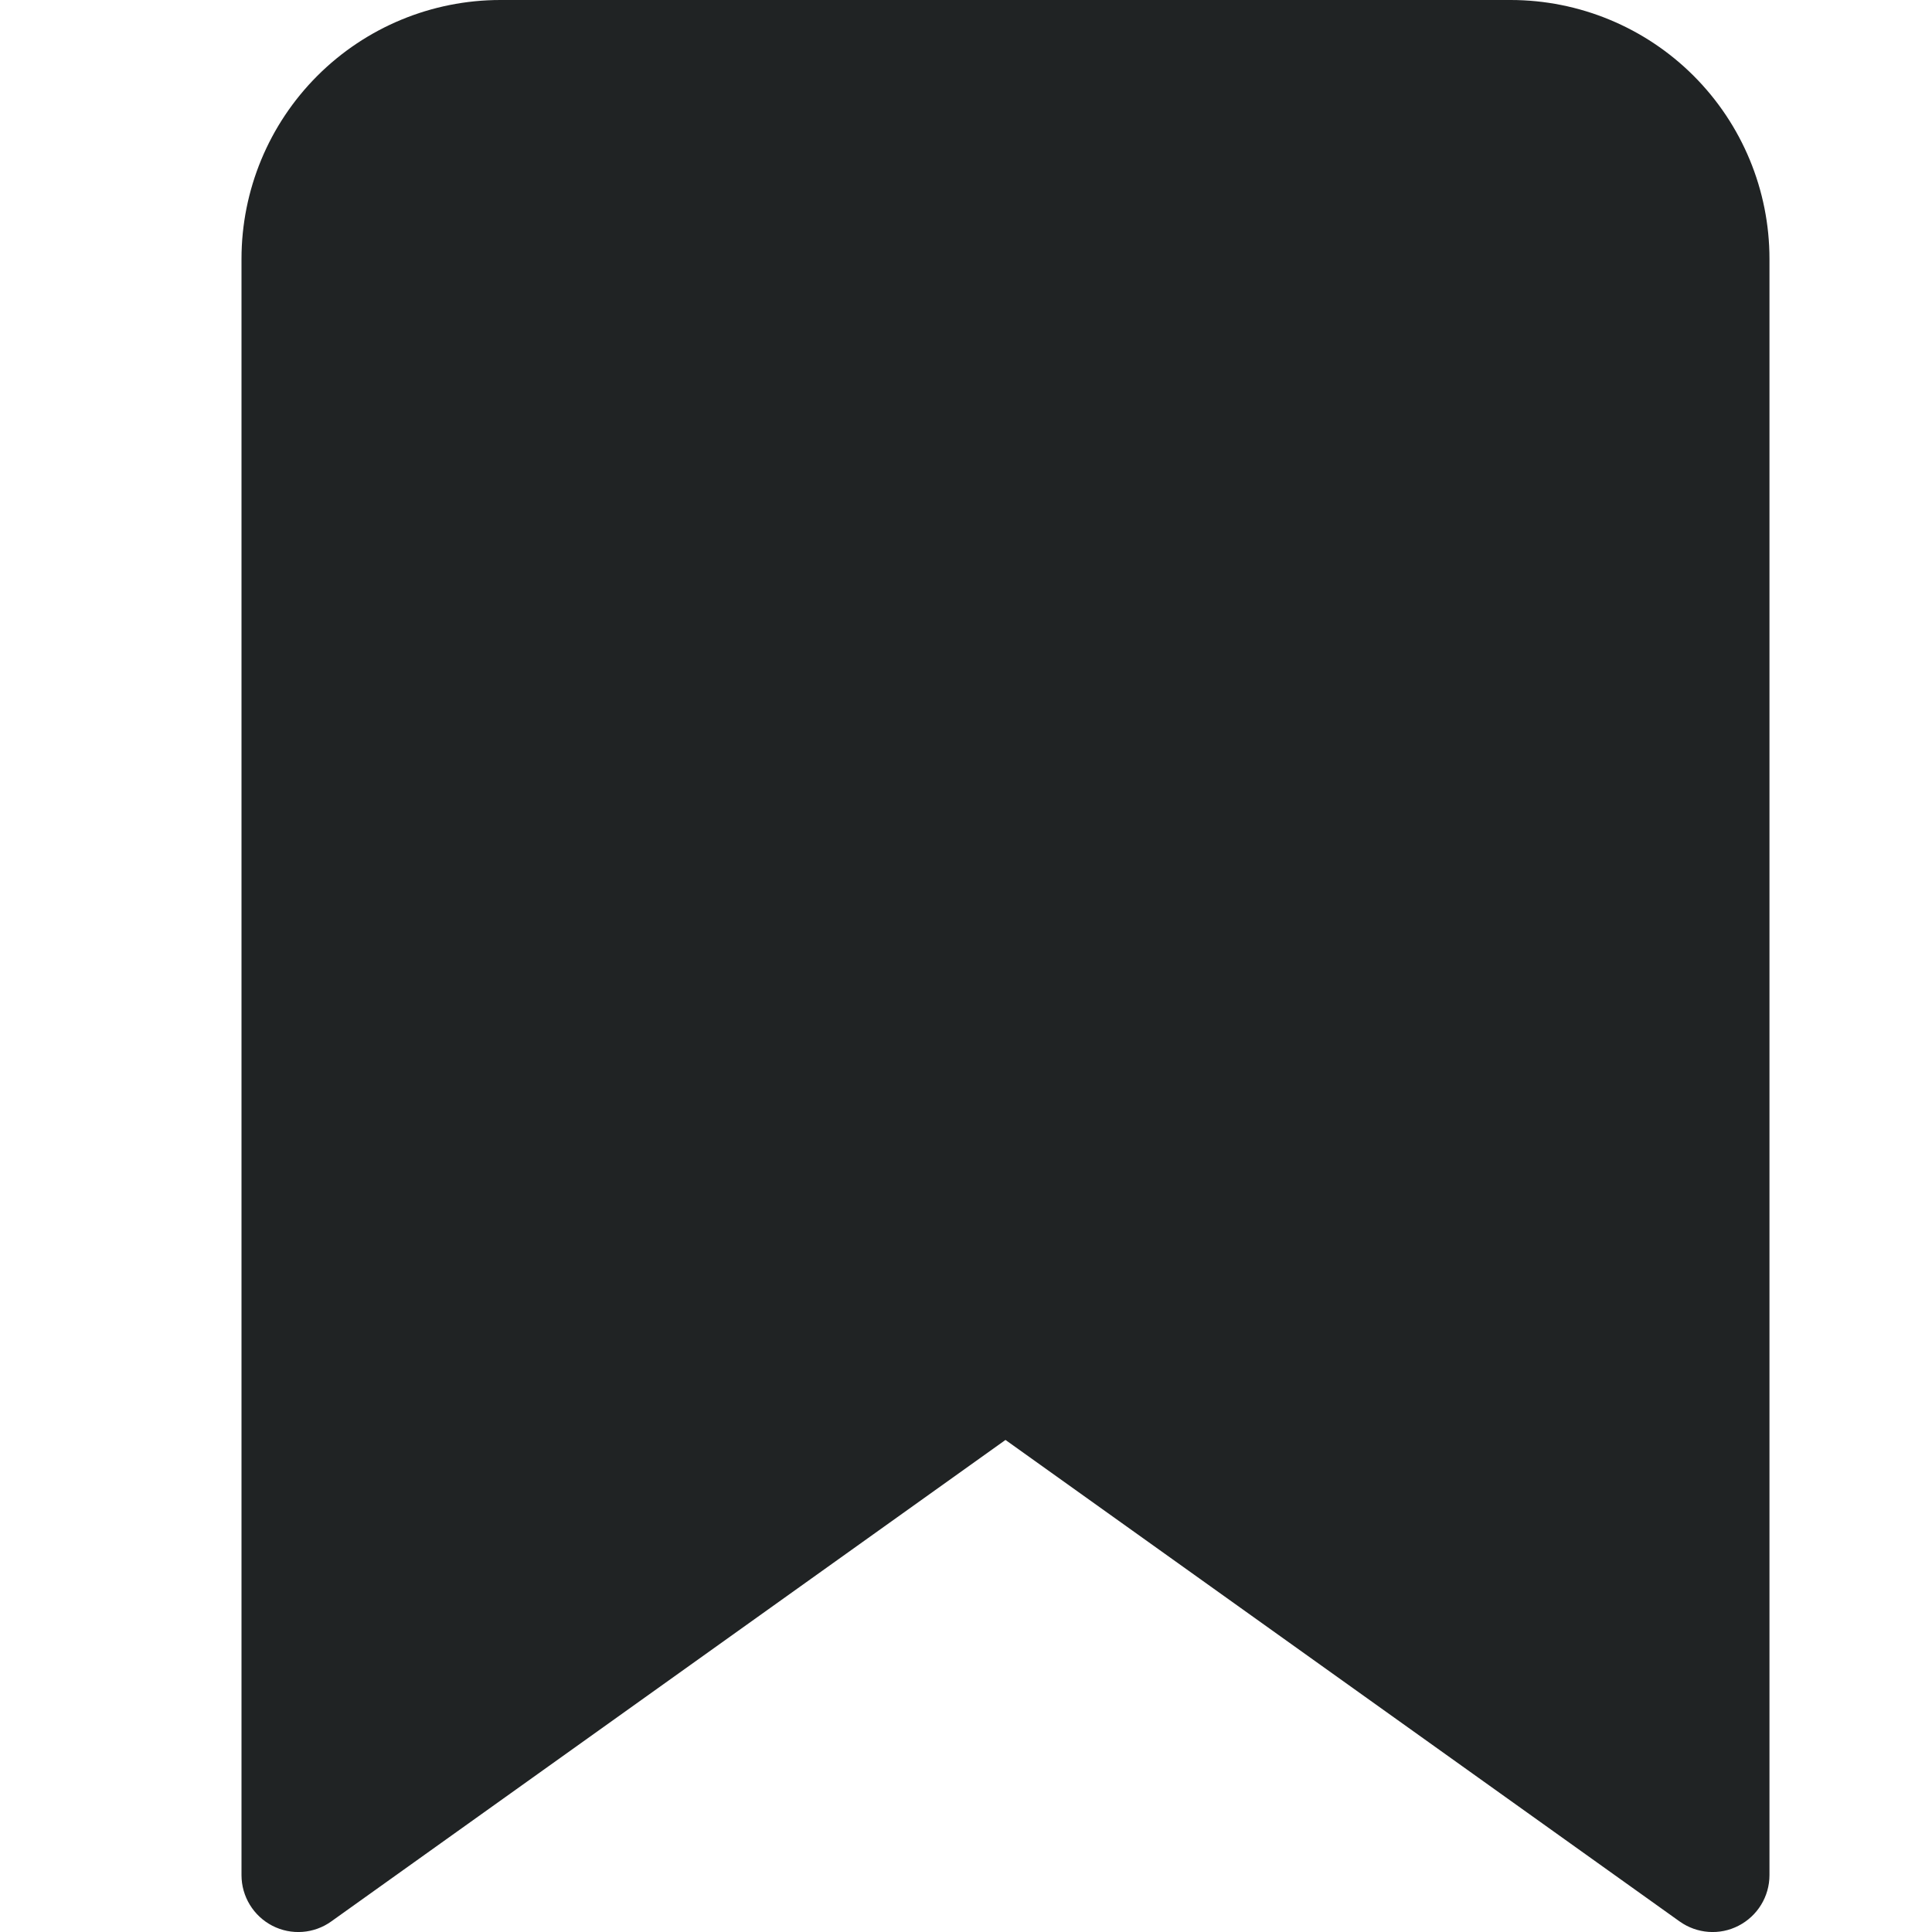
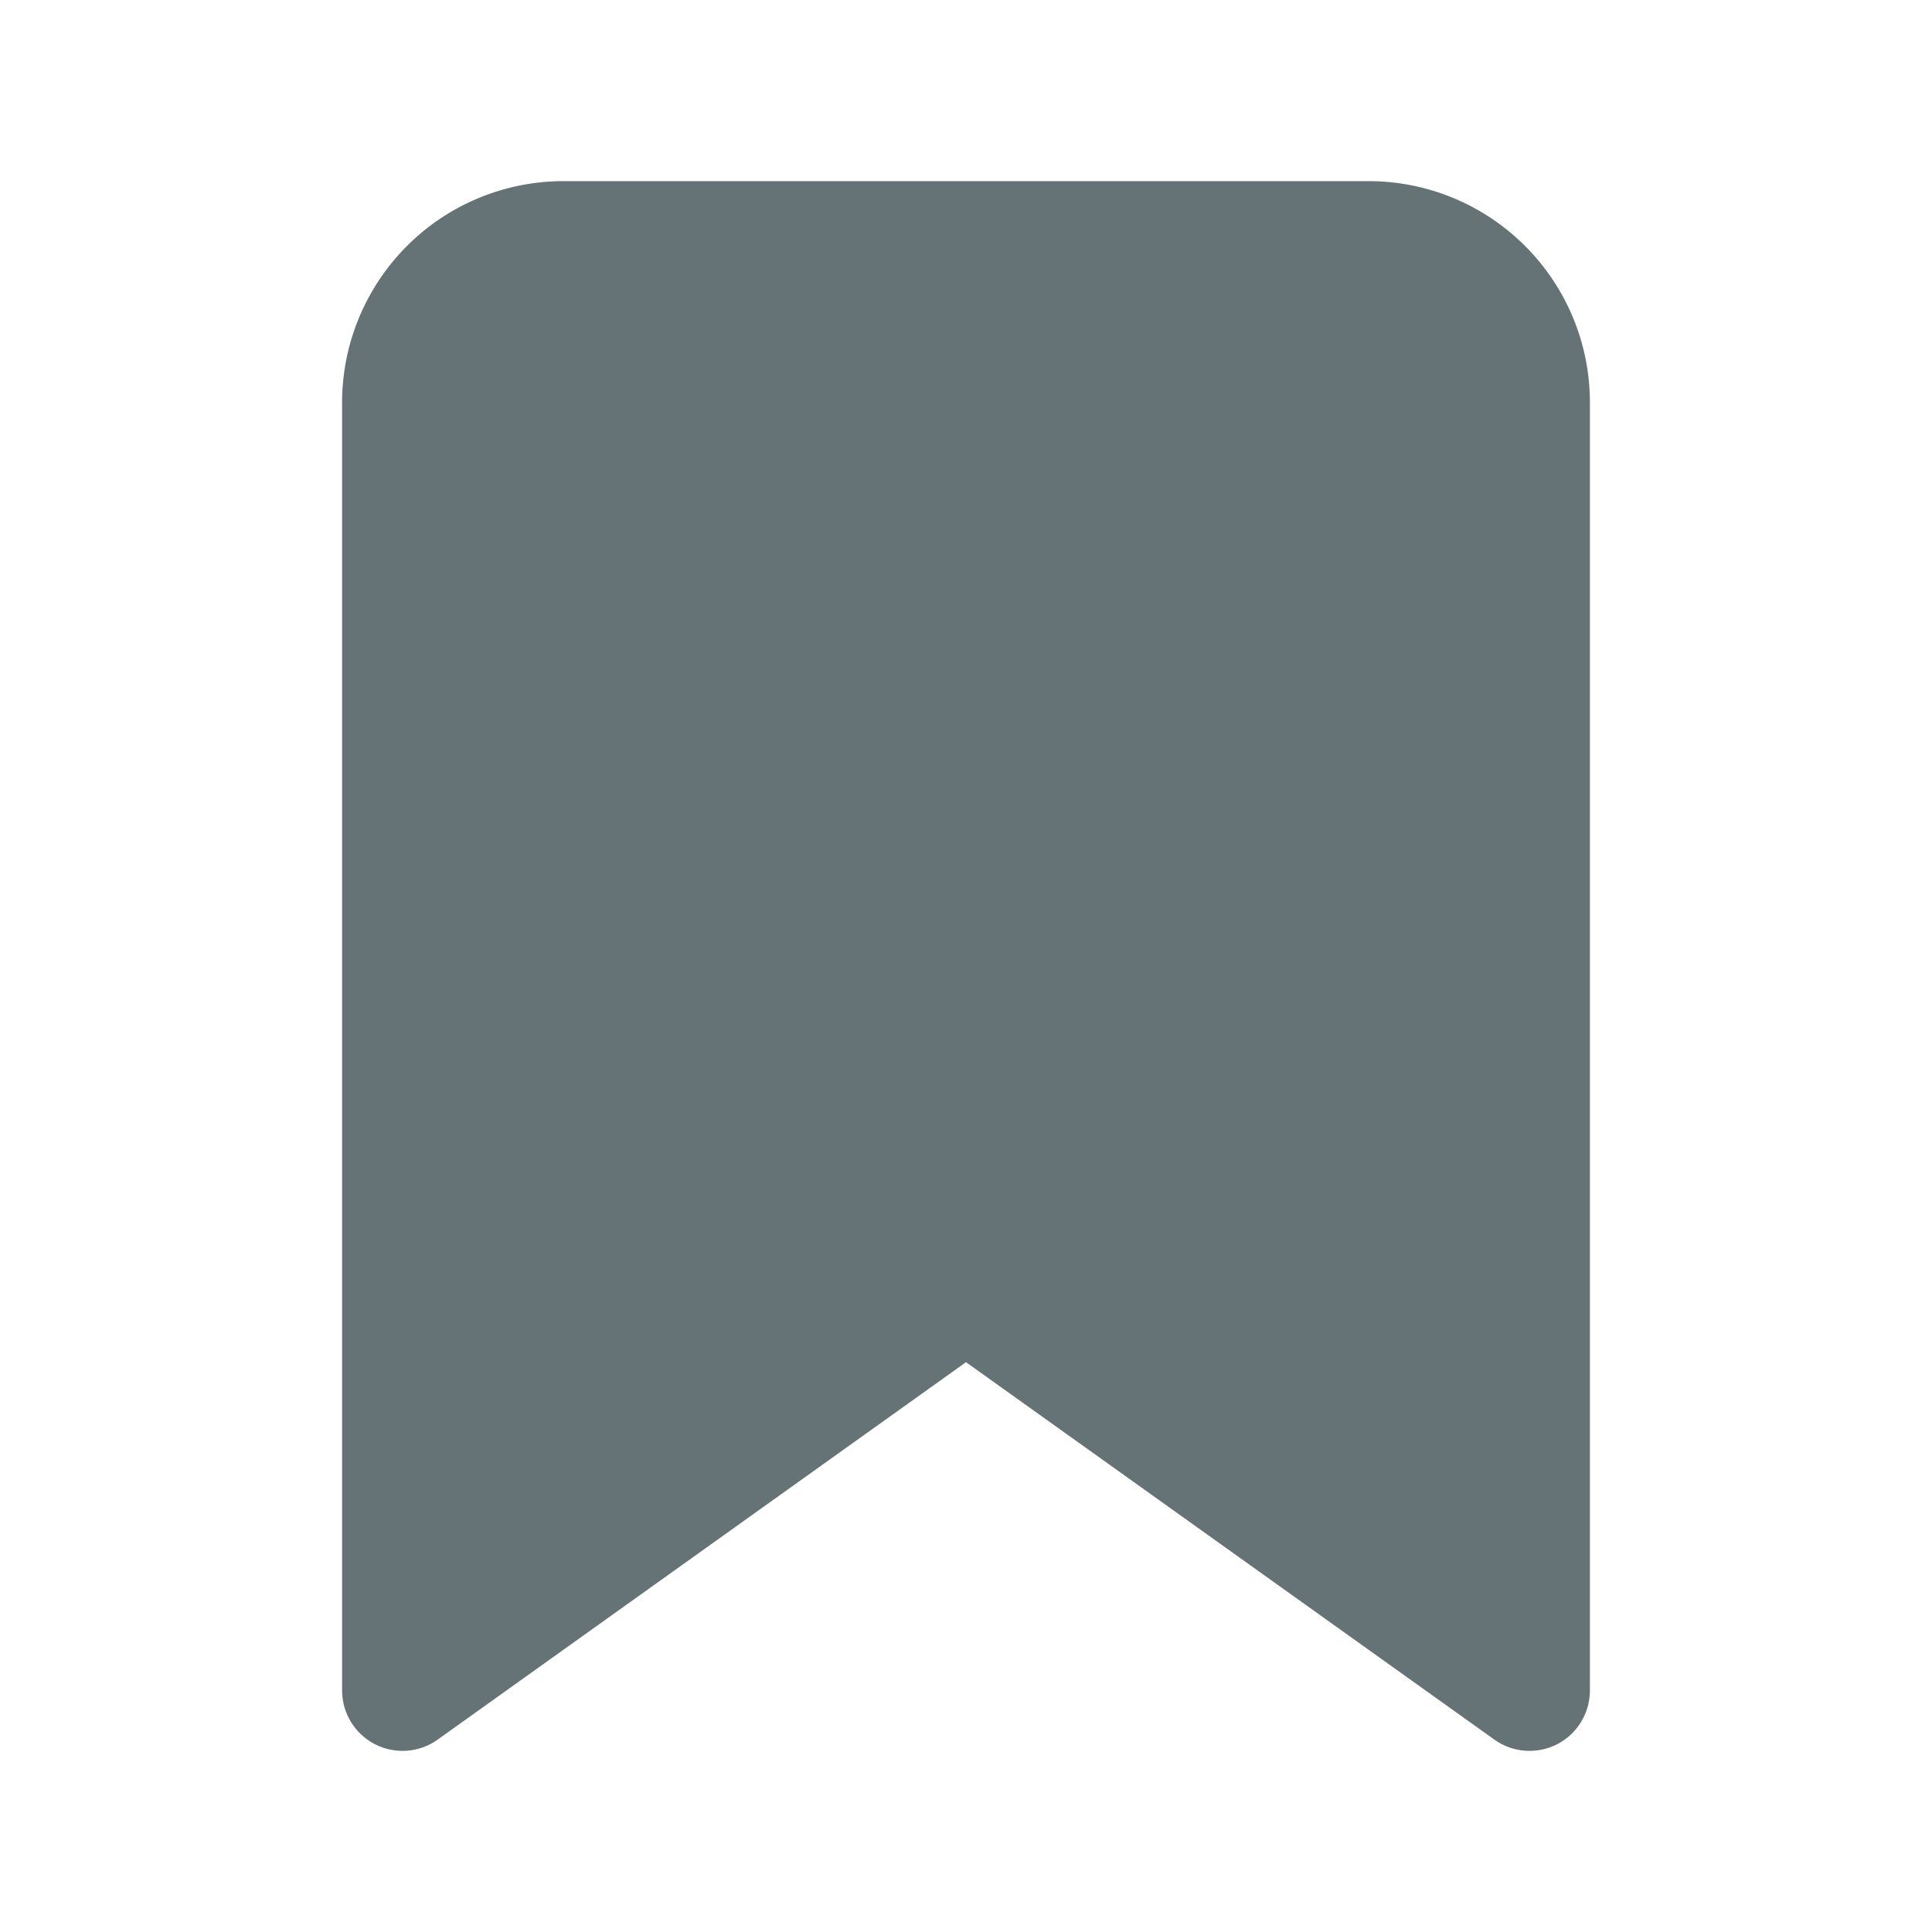
<svg xmlns="http://www.w3.org/2000/svg" width="16" height="16" viewBox="0 0 16 16" fill="none">
-   <path fill-rule="evenodd" clip-rule="evenodd" d="M2.628 0.628C3.03 0.226 3.575 0 4.144 0H12.51C13.078 0 13.624 0.226 14.026 0.628C14.428 1.03 14.654 1.575 14.654 2.144V15.529C14.654 15.706 14.555 15.867 14.398 15.948C14.242 16.029 14.053 16.015 13.909 15.912L8.327 11.925L2.744 15.912C2.601 16.015 2.412 16.029 2.255 15.948C2.099 15.867 2 15.706 2 15.529V2.144C2 1.575 2.226 1.03 2.628 0.628Z" fill="#202324" />
+   <path fill-rule="evenodd" clip-rule="evenodd" d="M3.37 2.037C3.714 1.693 4.18 1.5 4.667 1.5H11.333C11.82 1.5 12.286 1.693 12.63 2.037C12.974 2.381 13.167 2.847 13.167 3.333V14C13.167 14.187 13.062 14.359 12.896 14.445C12.729 14.53 12.528 14.516 12.376 14.407L8 11.281L3.624 14.407C3.472 14.516 3.271 14.53 3.105 14.445C2.938 14.359 2.833 14.187 2.833 14V3.333C2.833 2.847 3.027 2.381 3.37 2.037Z" fill="#657376" />
</svg>
